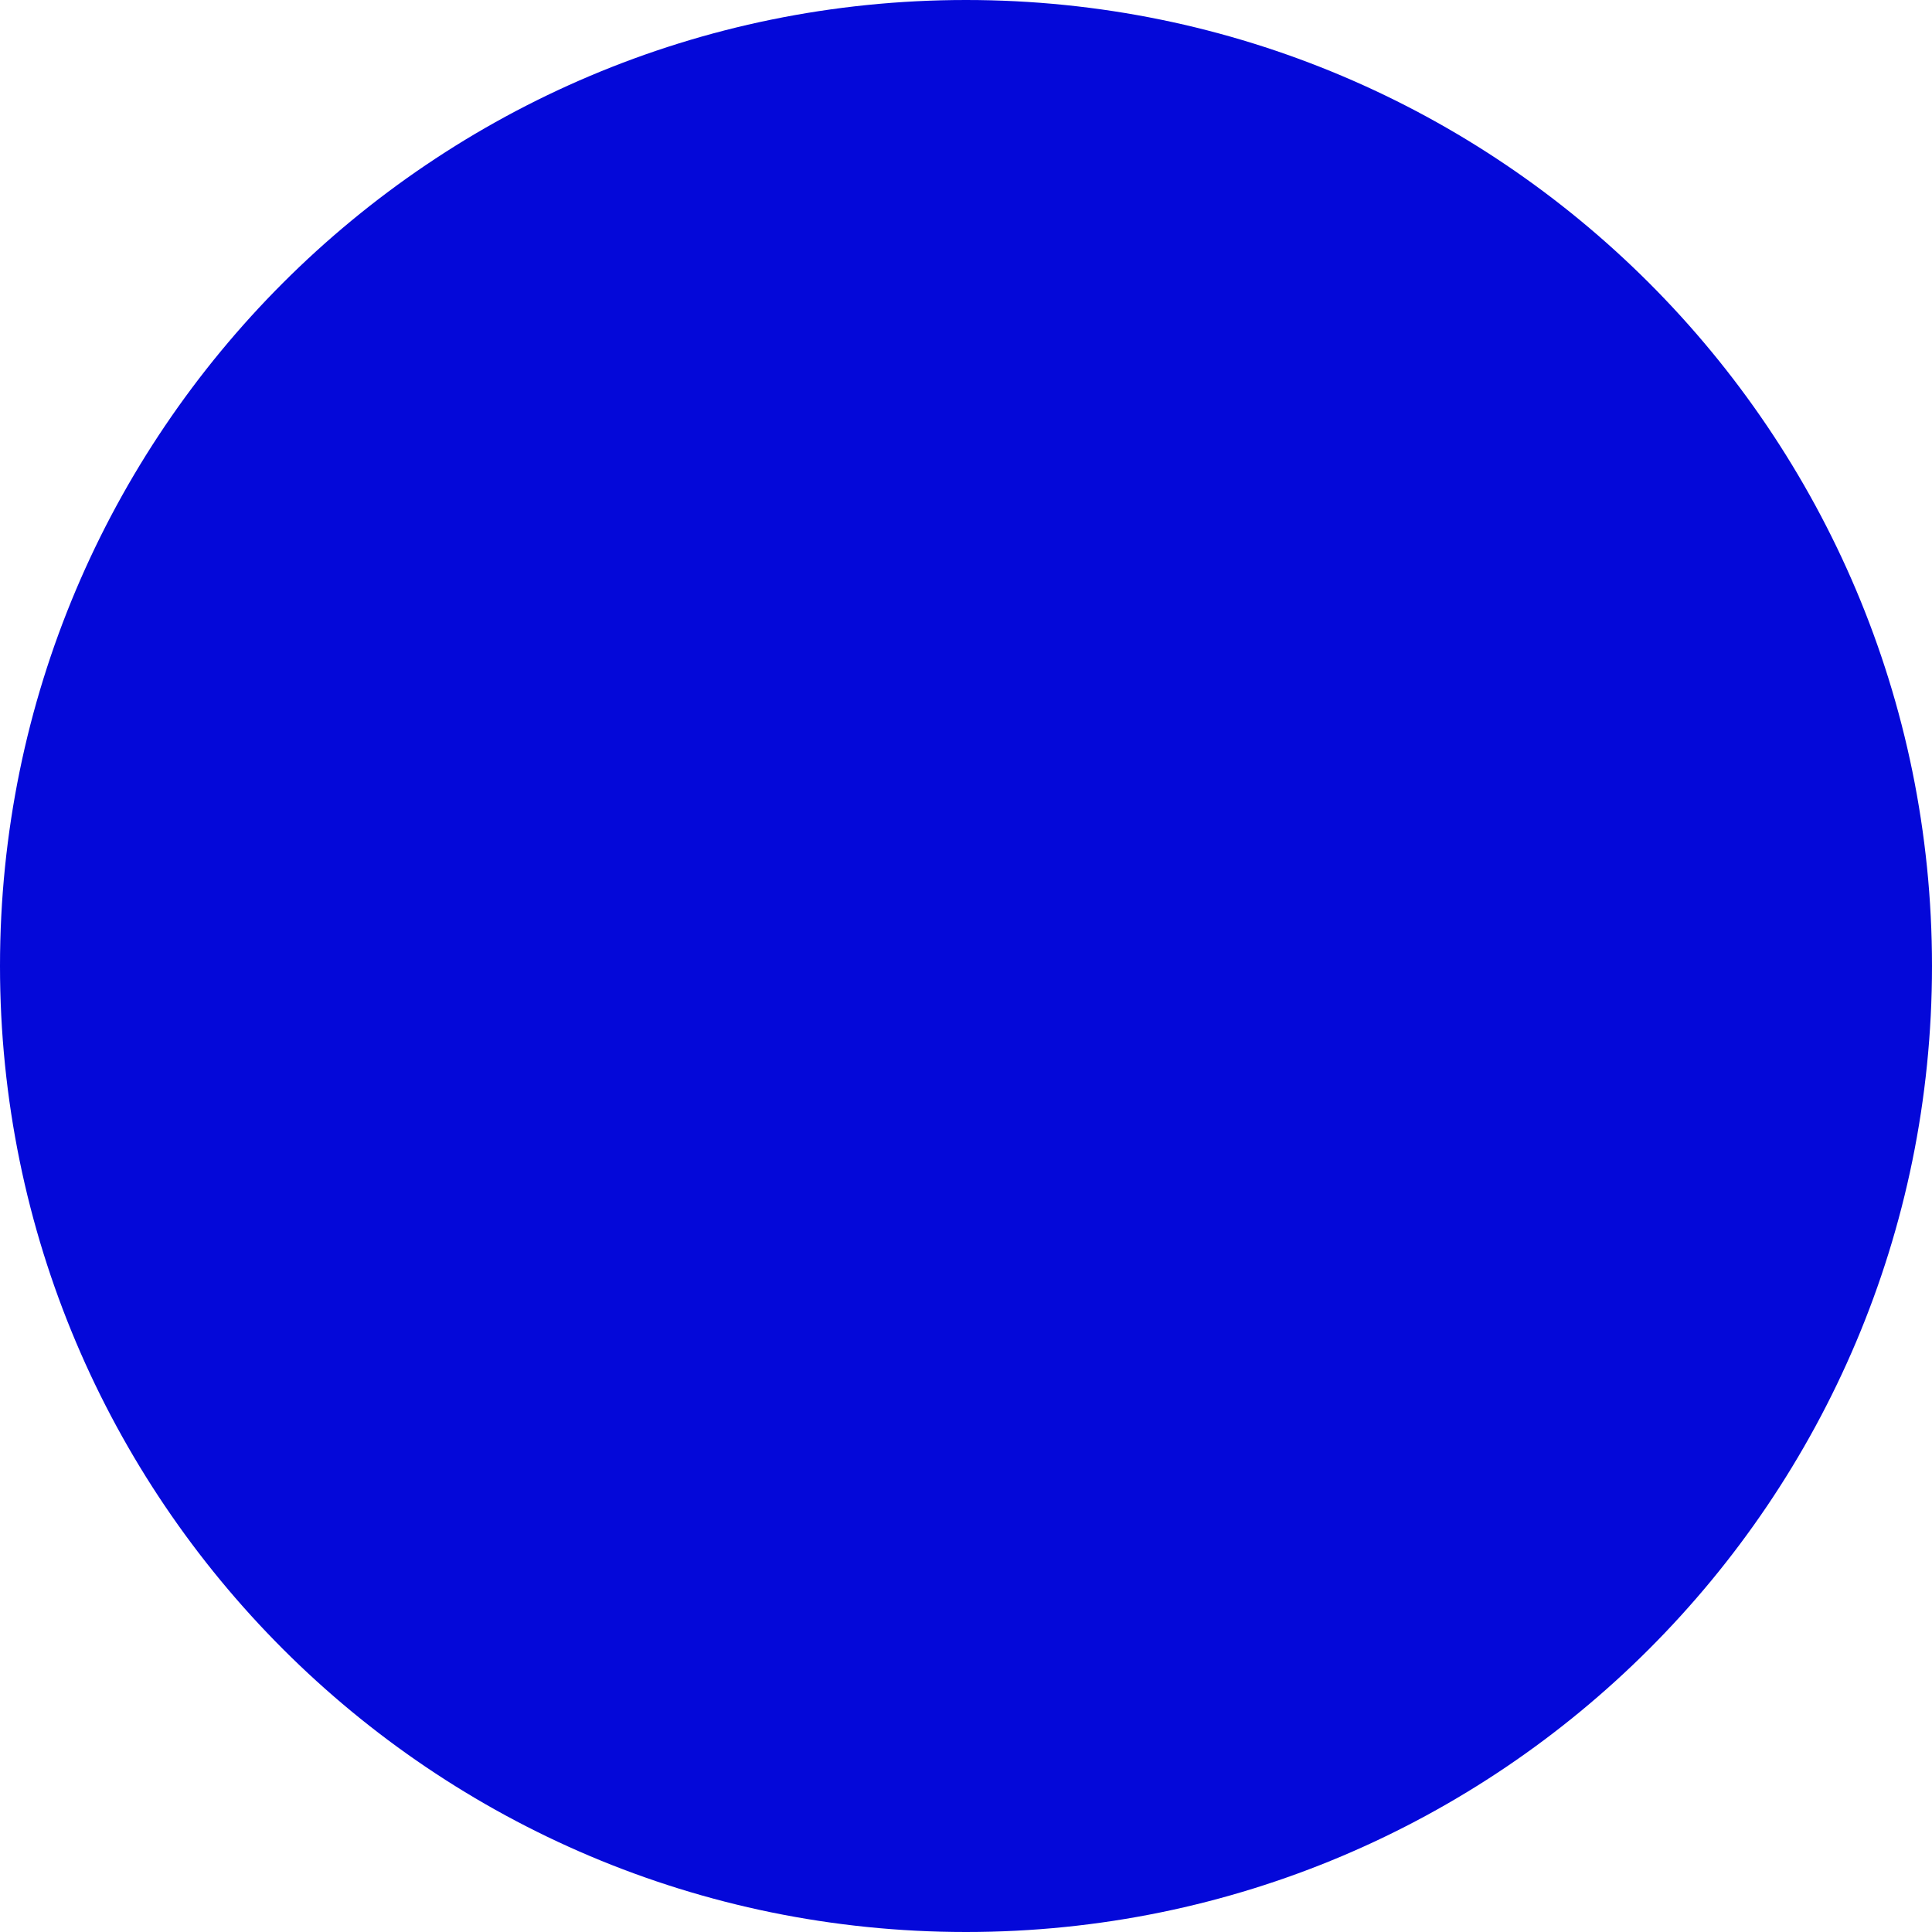
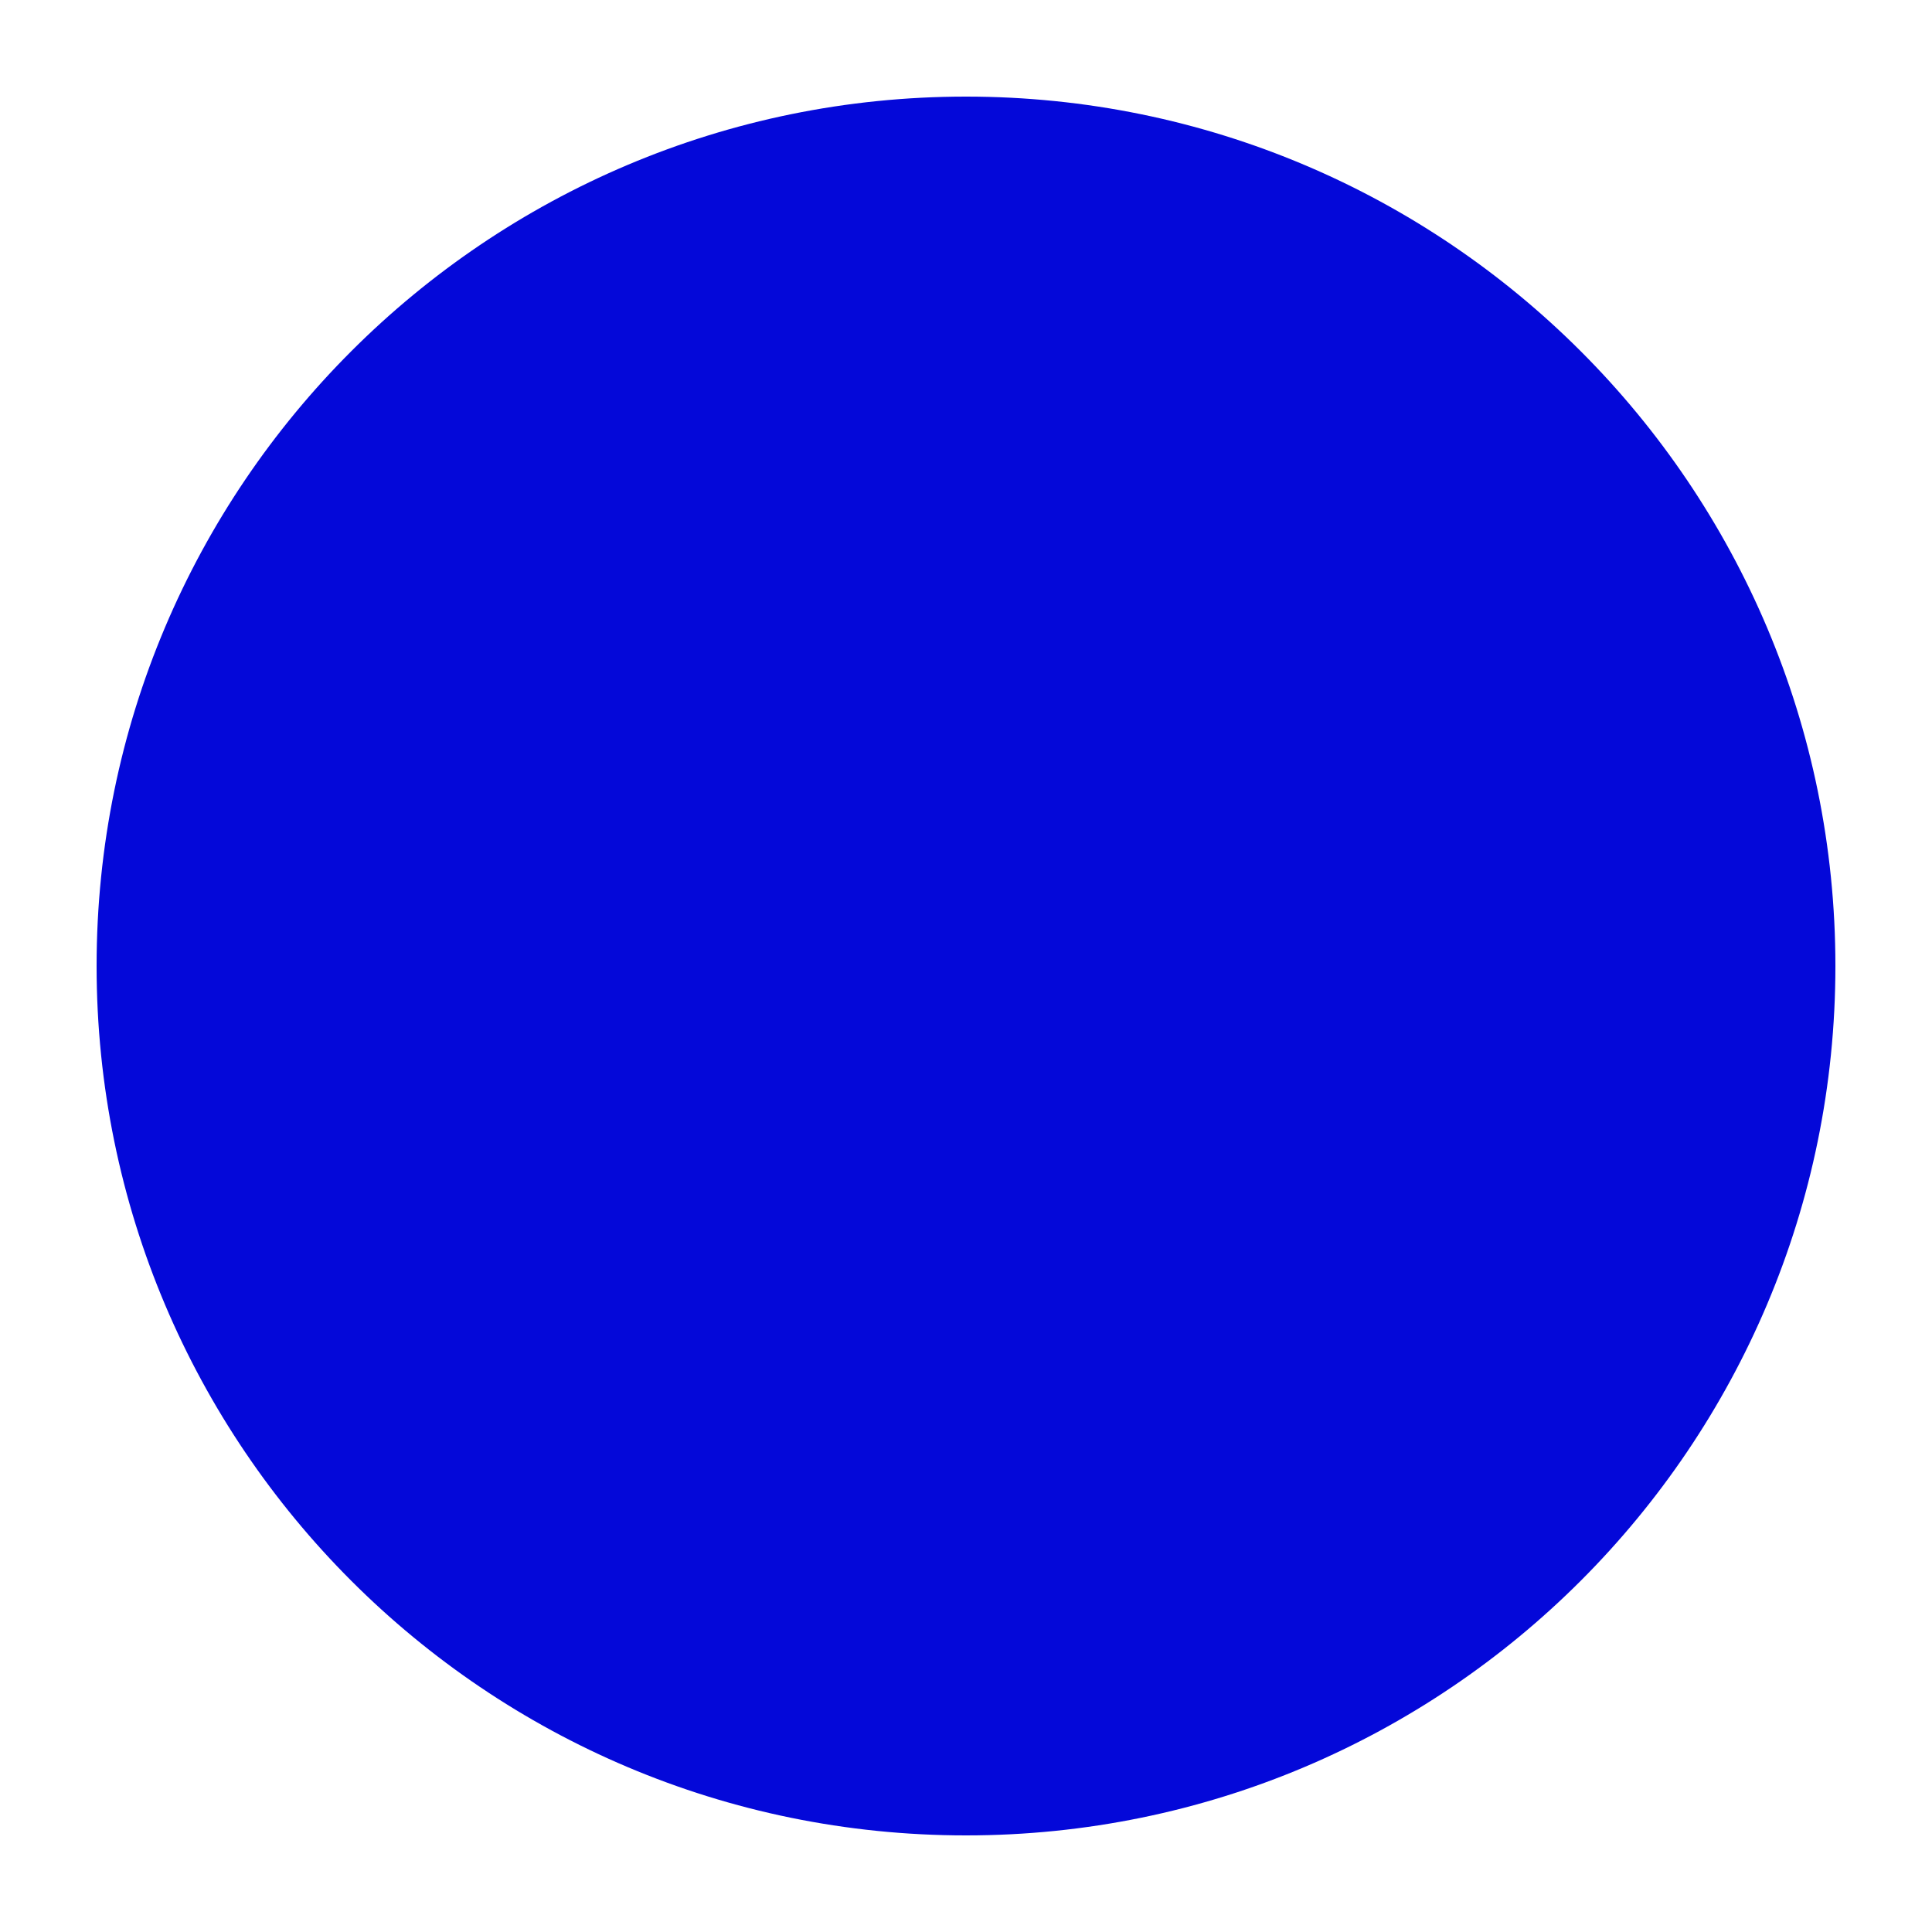
<svg xmlns="http://www.w3.org/2000/svg" id="Layer_1" data-name="Layer 1" viewBox="0 0 50 50">
  <defs>
    <style>.cls-1{fill:#0408d9;}</style>
  </defs>
-   <circle class="cls-1" cx="25" cy="25" r="25" />
+   <circle class="cls-1" cx="25" cy="25" r="22.5" />
</svg>
